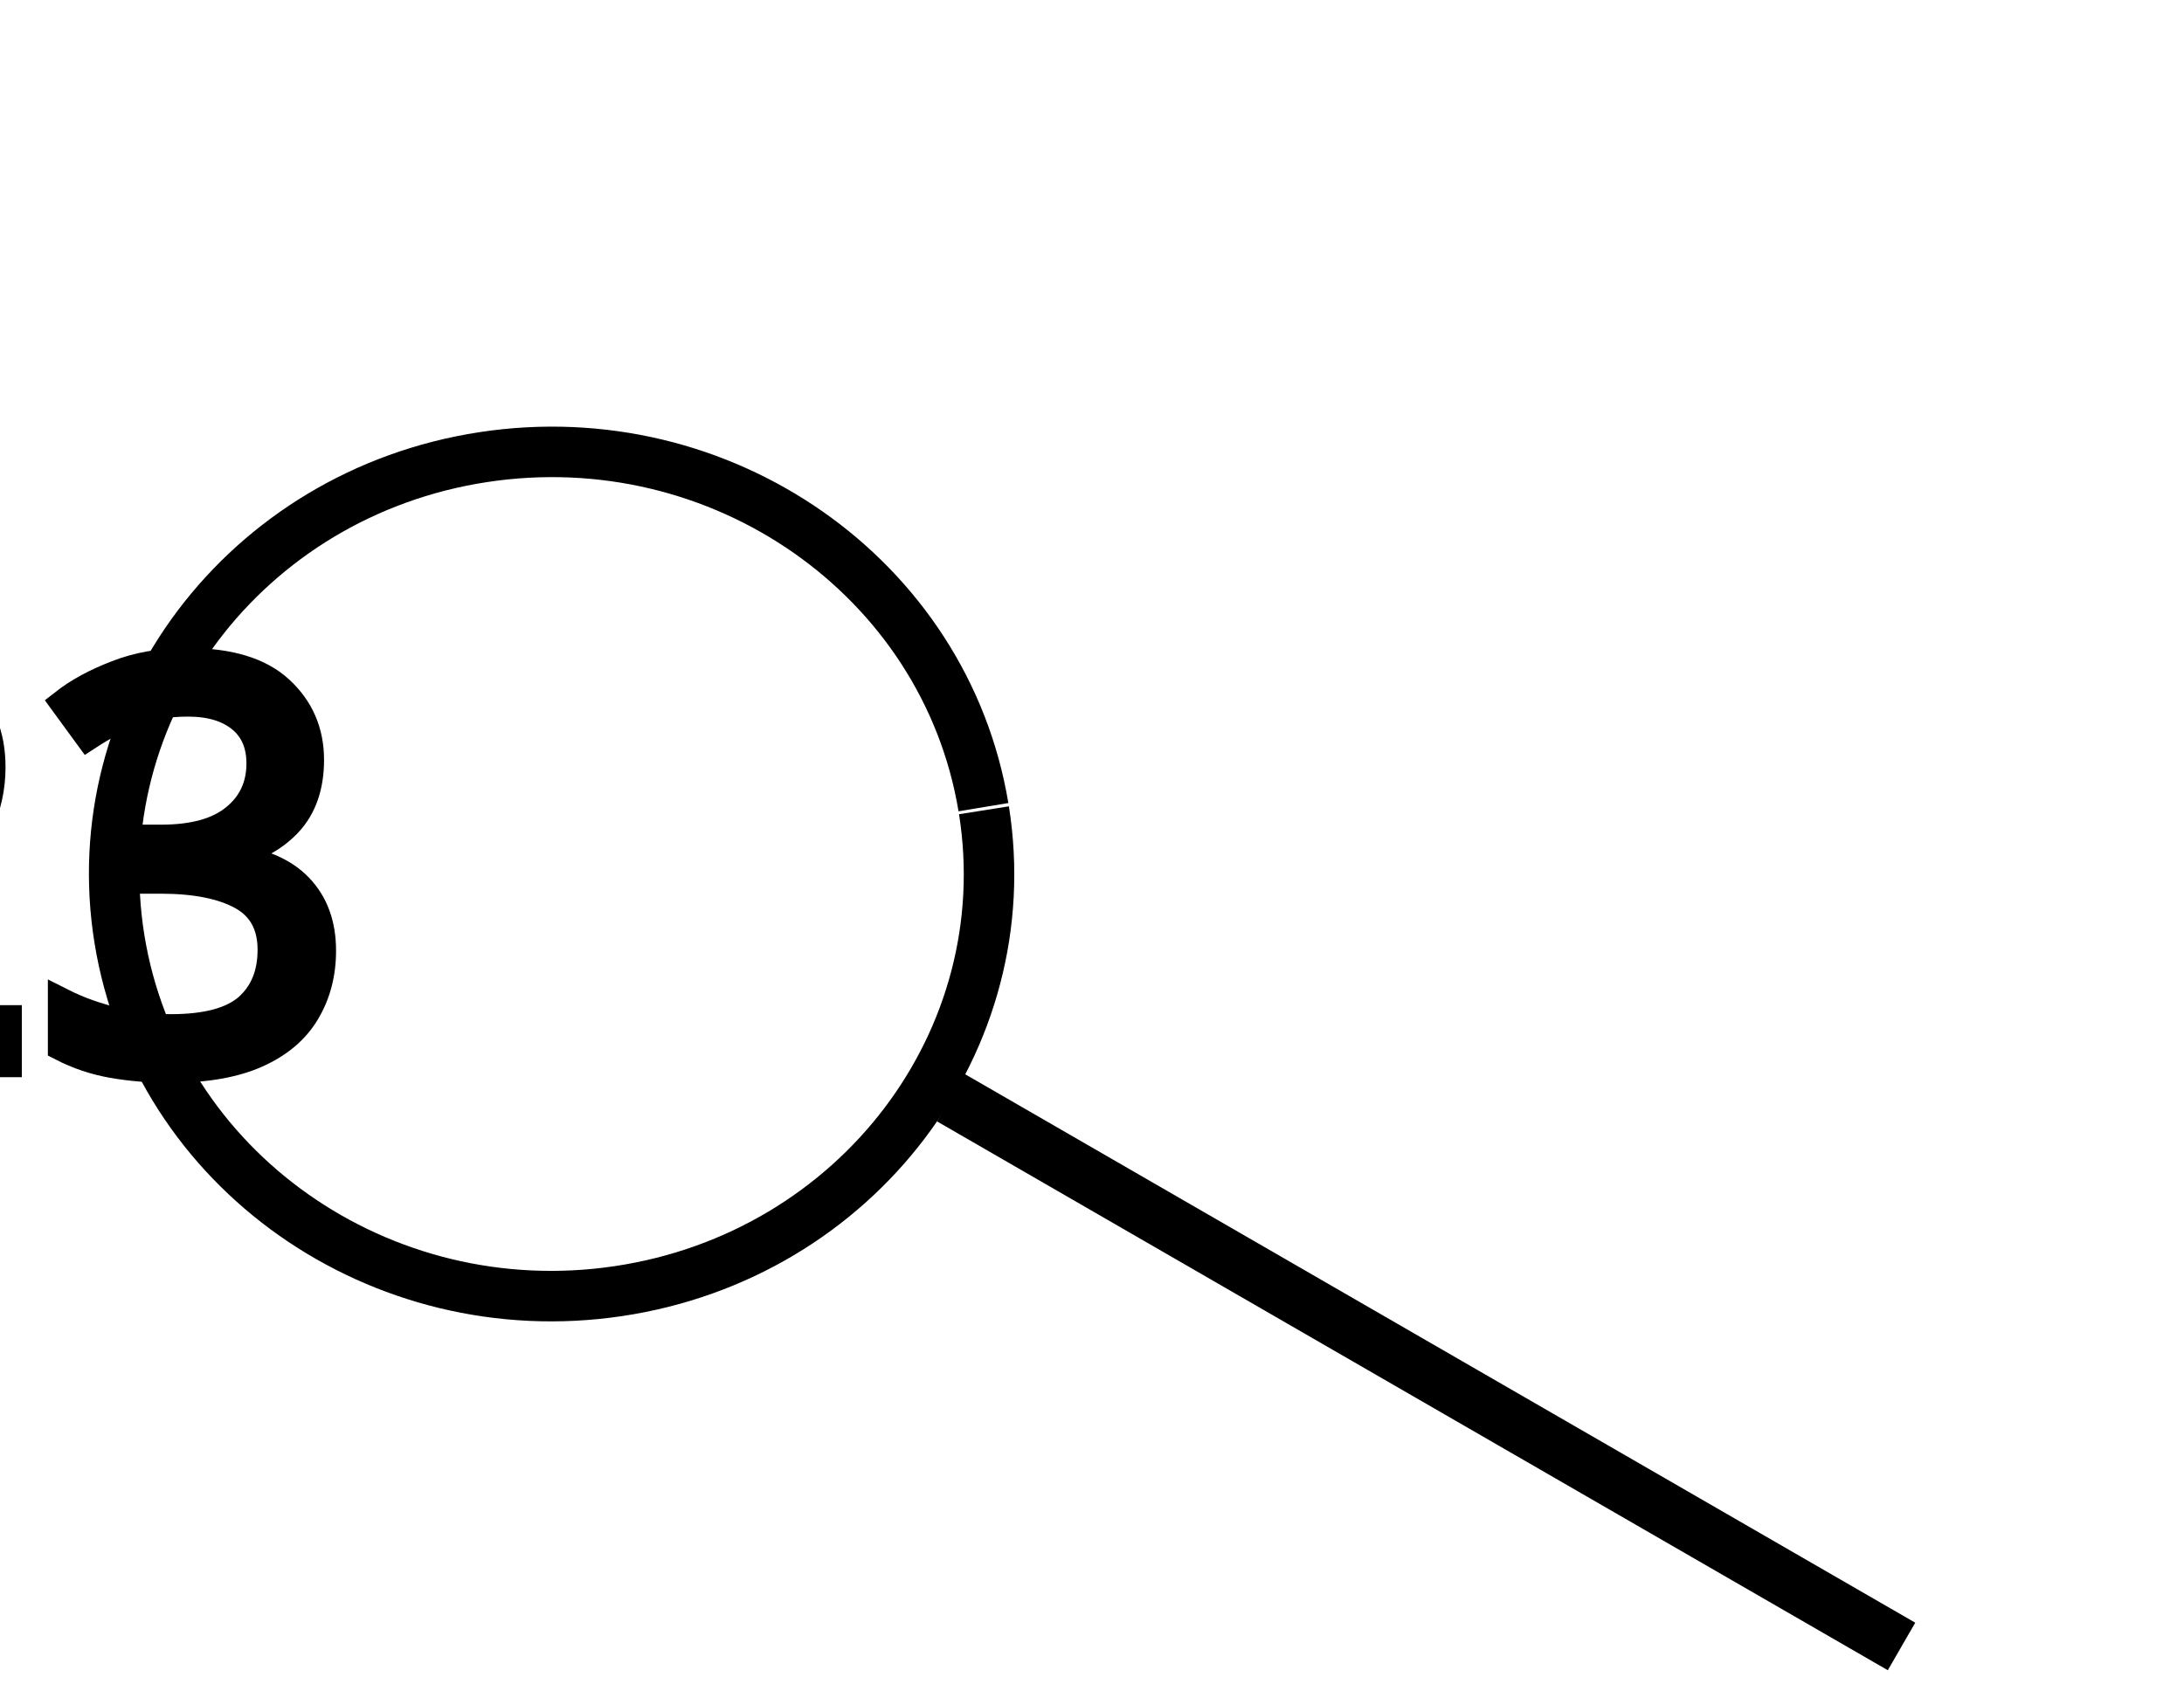
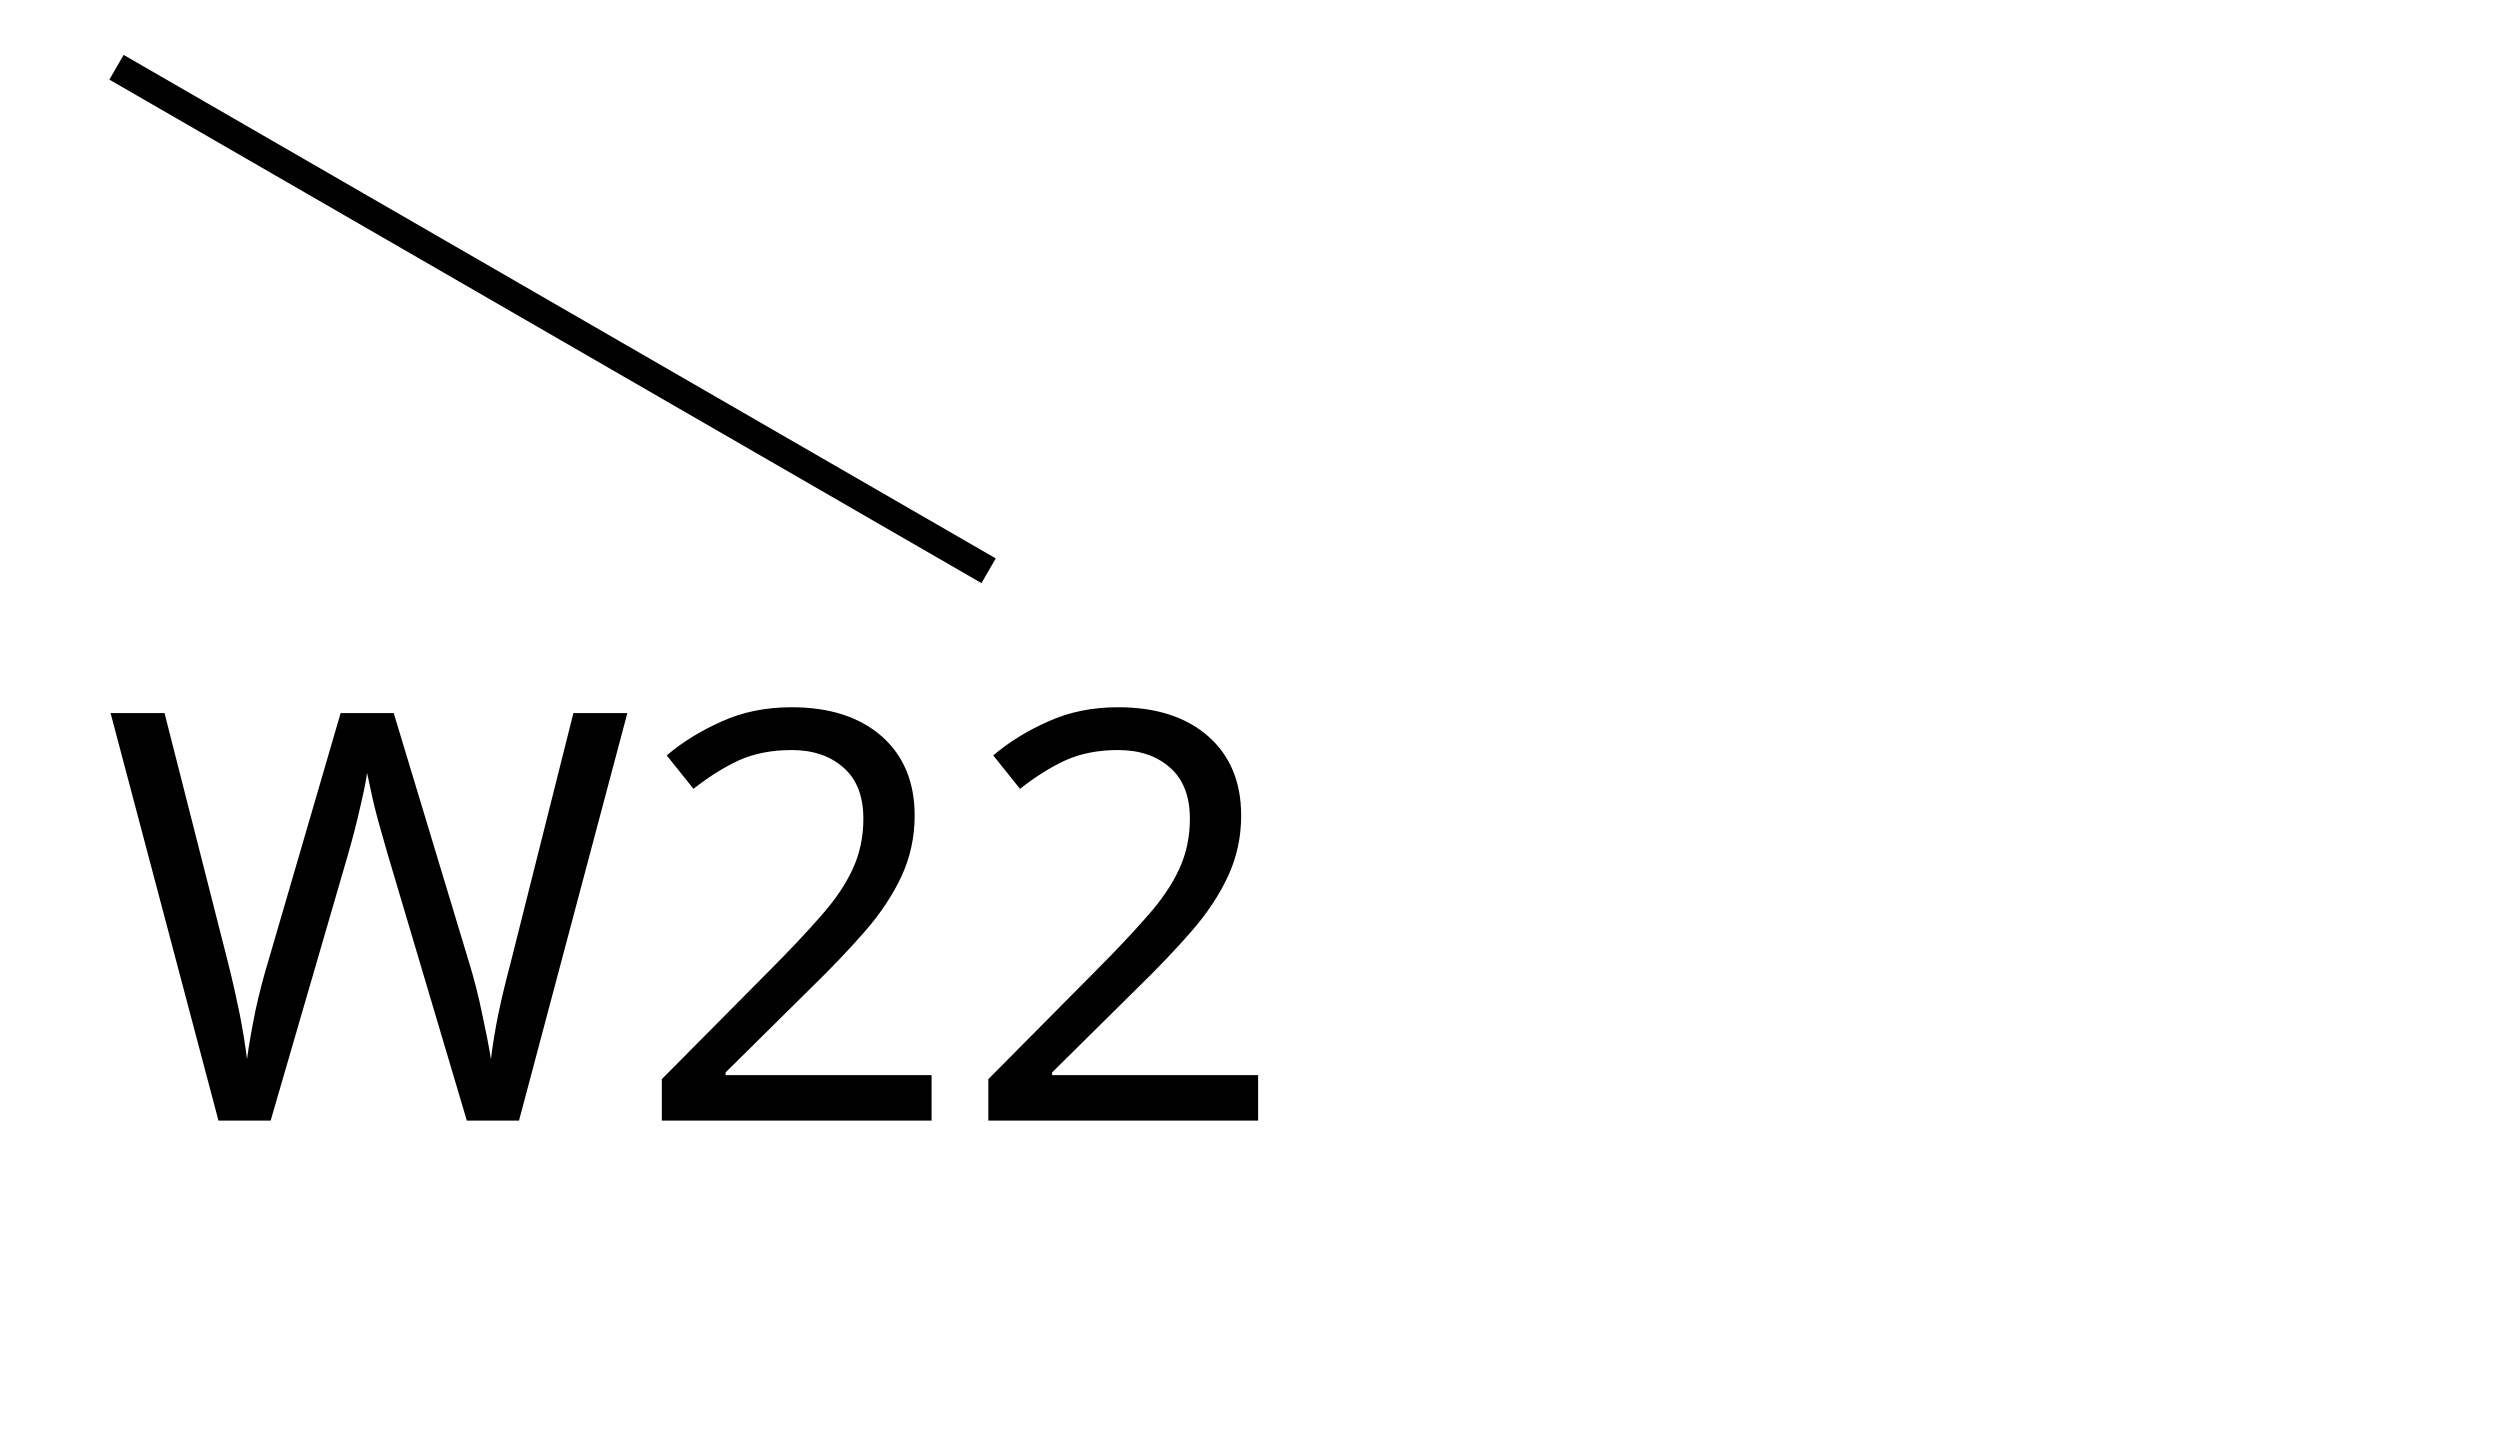
<svg xmlns="http://www.w3.org/2000/svg" width="100%" height="100%" preserveAspectRatio="xMidYMid" version="1.1">
  <defs id="defs4">
    <linearGradient x1="0%" y1="0%" x2="100%" y2="0%" gradientUnits="objectBoundingBox" id="linearGradient6303" paint="solid">
      <stop offset="0%" stop-color="#000000" stop-opacity="1" id="stop6305" />
    </linearGradient>
    <clipPath clipPathUnits="userSpaceOnUse" id="clipPath254">
      <path d="M540.96 769.8 L540.96 210.96 L54 210.96 L54 769.8 L540.96 769.8 z" clip-rule="evenOdd" id="path256" connector-curvature="0" />
    </clipPath>
  </defs>
-   <namedview id="base" pagecolor="#ffffff" bordercolor="#666666" borderopacity="1.0" pageopacity="0.0" pageshadow="2" zoom="2" cx="373.094" cy="935.741" document-units="px" current-layer="layer1" showgrid="true" objecttolerance="10" gridtolerance="10" window-width="1920" window-height="1017" window-x="-8" window-y="-8" window-maximized="1" object-nodes="true" snap-smooth-nodes="true" snap-midpoints="false" snap-intersection-paths="false" object-paths="false" snap-nodes="true">
+   <namedview id="base" pagecolor="#ffffff" bordercolor="#666666" borderopacity="1.0" pageopacity="0.0" pageshadow="2" zoom="2" cx="590.897" cy="946.322" document-units="px" current-layer="svg2" showgrid="true" objecttolerance="10" gridtolerance="10" window-width="1920" window-height="1017" window-x="-8" window-y="-8" window-maximized="1" object-nodes="true" snap-smooth-nodes="true" snap-midpoints="false" snap-intersection-paths="false" object-paths="false" snap-nodes="true">
    <grid id="grid4136" type="axonomgrid" units="px" empspacing="5" spacingy="20" />
  </namedview>
-   <g transform="matrix(1, 0, 0, 1, -519.6152, 7.637814)" id="g4691" stroke="#000000" style="fill:#000000;">
-     <g id="g3568">
-       <g transform="translate(297.4408, 3.267145)" id="g4253-8-6">
-         <rect x="225.167" y="2.362" width="34.641" height="40" id="rect4251-7-1" stroke-opacity="0" style="fill:none;" />
-       </g>
-       <text xml:space="preserve" x="539.346" y="31.117" letter-spacing="0px" word-spacing="0px" id="text4175" stroke-width="1px" font-family="sans-serif" font-size="20.211px" font-style="normal" font-weight="400" linespacing="125%" line-height="125%">
-         <tspan text-anchor="middle" x="539.346" y="31.117" id="tspan4177" role="line" text-align="center">23</tspan>
-       </text>
-       <path d="M258.025 18.623 A15.935 15.381 0 0 1 244.708 36.145 A15.935 15.381 0 0 1 226.528 23.325 A15.935 15.381 0 0 1 239.777 5.754 A15.935 15.381 0 0 1 258.006 18.509" transform="translate(297.4408, 3.267145)" id="path4145-7-4" stroke-width="1.84" type="arc" cx="242.272" cy="20.945" rx="15.935" ry="15.381" start="6.132" end="6.124" open="true" style="fill:none;" />
-       <path d="M640.859 42.362 C675.5 62.362 675.5 62.362 675.5 62.362" transform="translate(-86.60255, -9.999999)" id="path4141-3" fill-rule="evenOdd" stroke-width="2" connector-curvature="0" style="fill:none;" />
-       <rect x="519.615" y="-7.638" width="69.282" height="60" id="rect4685" stroke-opacity="0" style="fill:none;" />
-     </g>
+   <g transform="matrix(1, 0, 0, 1, -433.0127, -122.3622)" id="g4784" stroke="#000000" style="fill:#000000;">
+     <text xml:space="preserve" x="491.902" y="161.631" letter-spacing="0px" word-spacing="0px" id="text4207" stroke="none" stroke-width="1px" font-family="sans-serif" font-size="20px" font-style="normal" font-weight="400" linespacing="125%" line-height="125%">
+       <tspan text-anchor="middle" x="470.393" y="161.631" id="tspan4209" role="line" text-align="center">W22</tspan>
+     </text>
+     <path d="M437.095 124.719 L467.654 142.362" id="path4141-9" fill-rule="evenOdd" connector-curvature="0" nodetypes="cc" style="fill:none;" />
+     <rect x="433.013" y="122.362" width="86.603" height="50" id="rect4782" stroke-opacity="0" style="fill:none;" />
  </g>
</svg>
